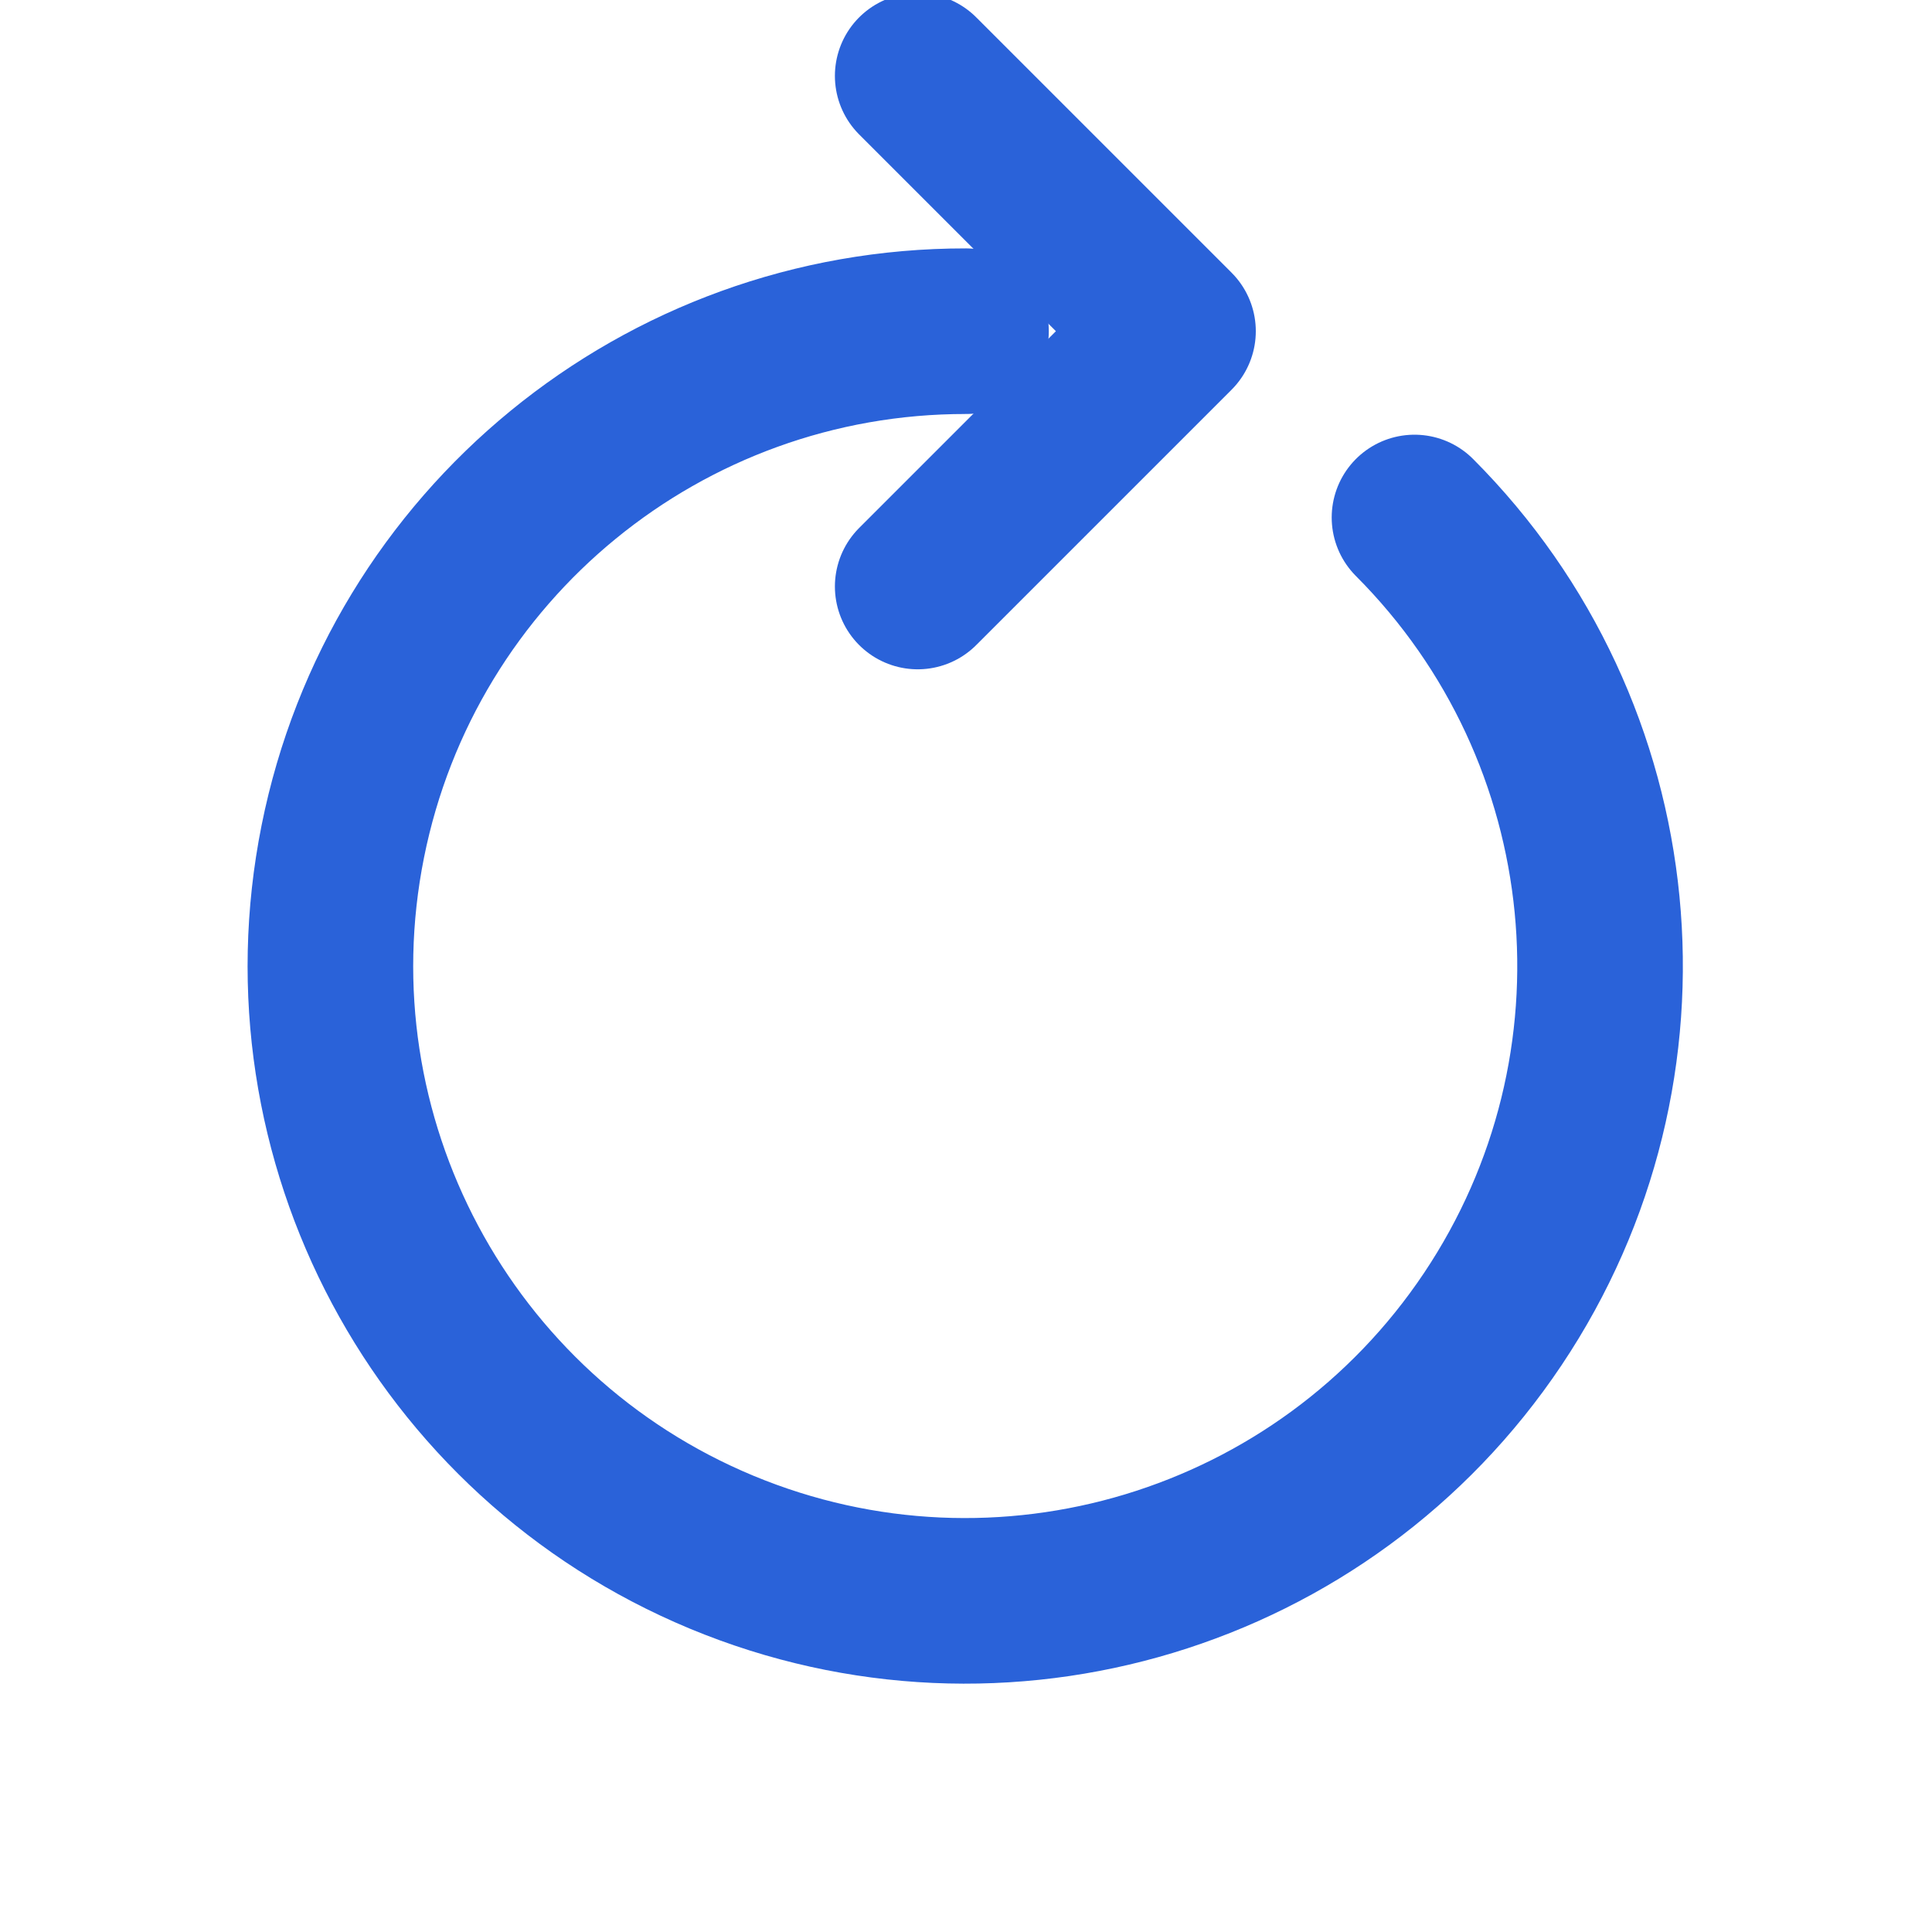
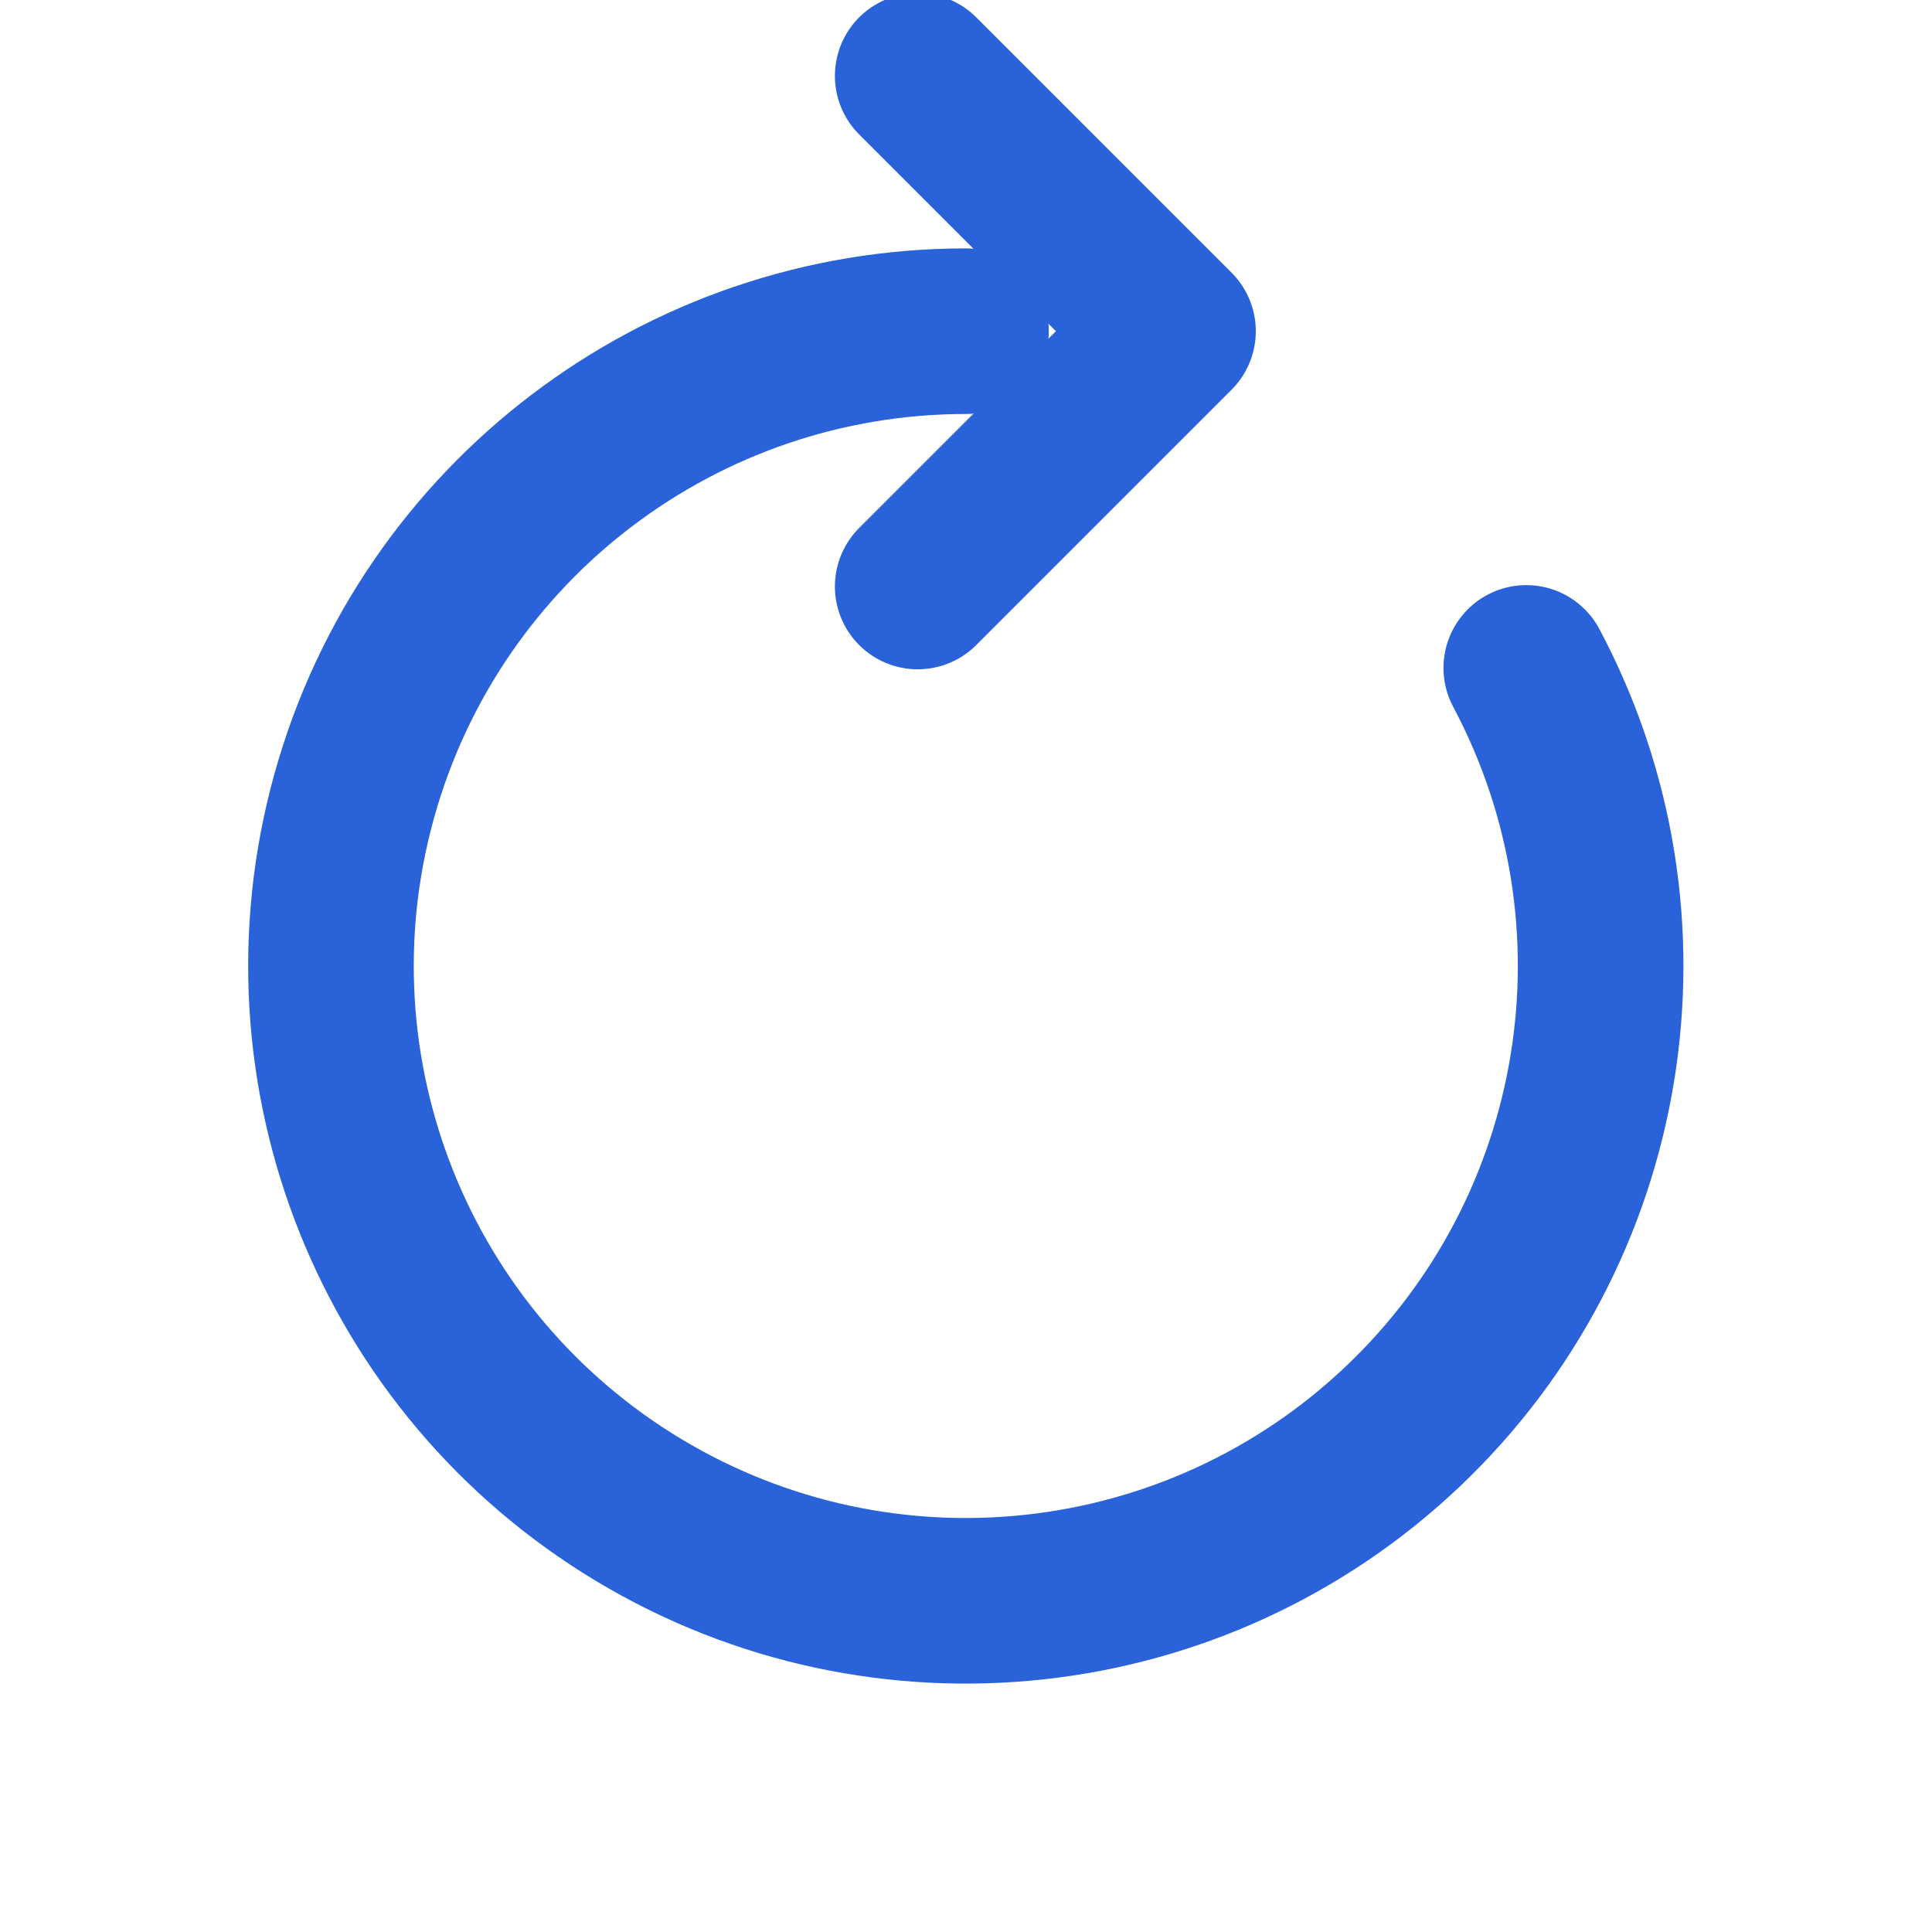
<svg xmlns="http://www.w3.org/2000/svg" width="24" height="24" viewBox="0 0 28 28">
  <g transform="translate(2 2)" fill="none" stroke="#2A62D9" stroke-width="2.4" stroke-linecap="round" stroke-linejoin="round">
-     <path d="M12 2.8A9.2 9.2 0 1 0 18.5 5.5" />
+     <path d="M12 2.8A9.2 9.2 0 1 0 20.12 7.68" />
    <path d="M11.3 -0.9L15 2.8L11.3 6.5" />
  </g>
</svg>
